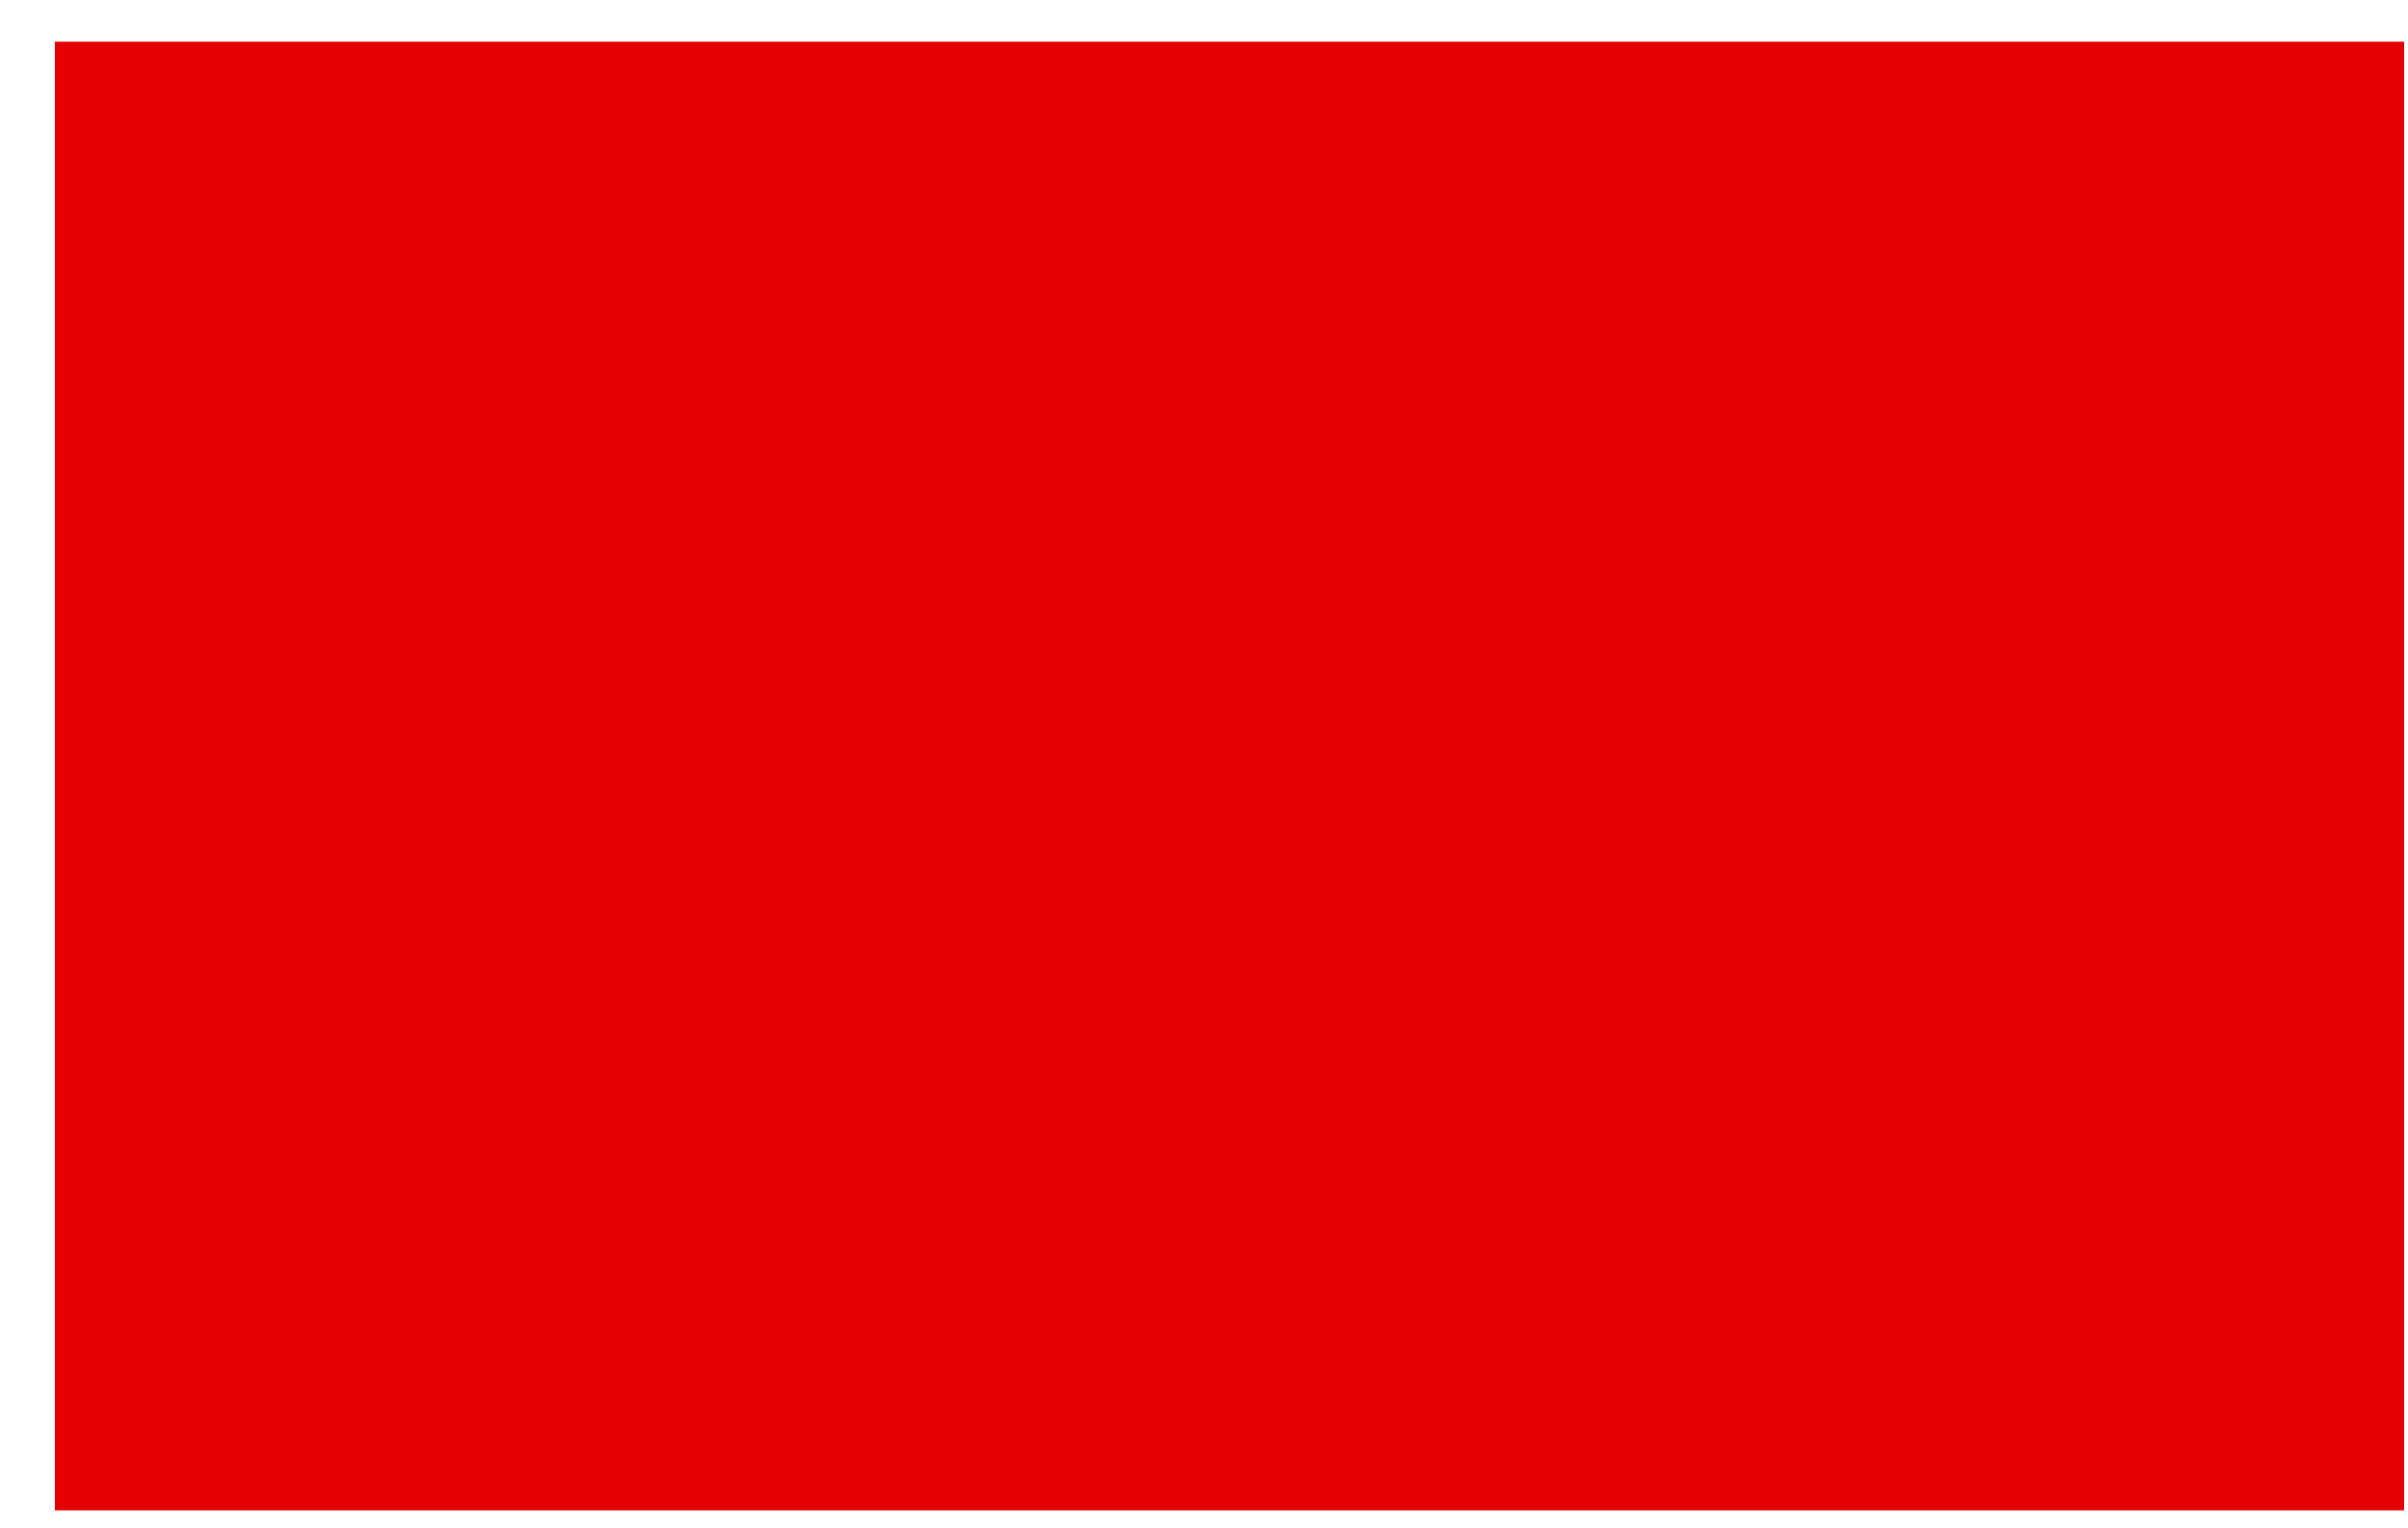
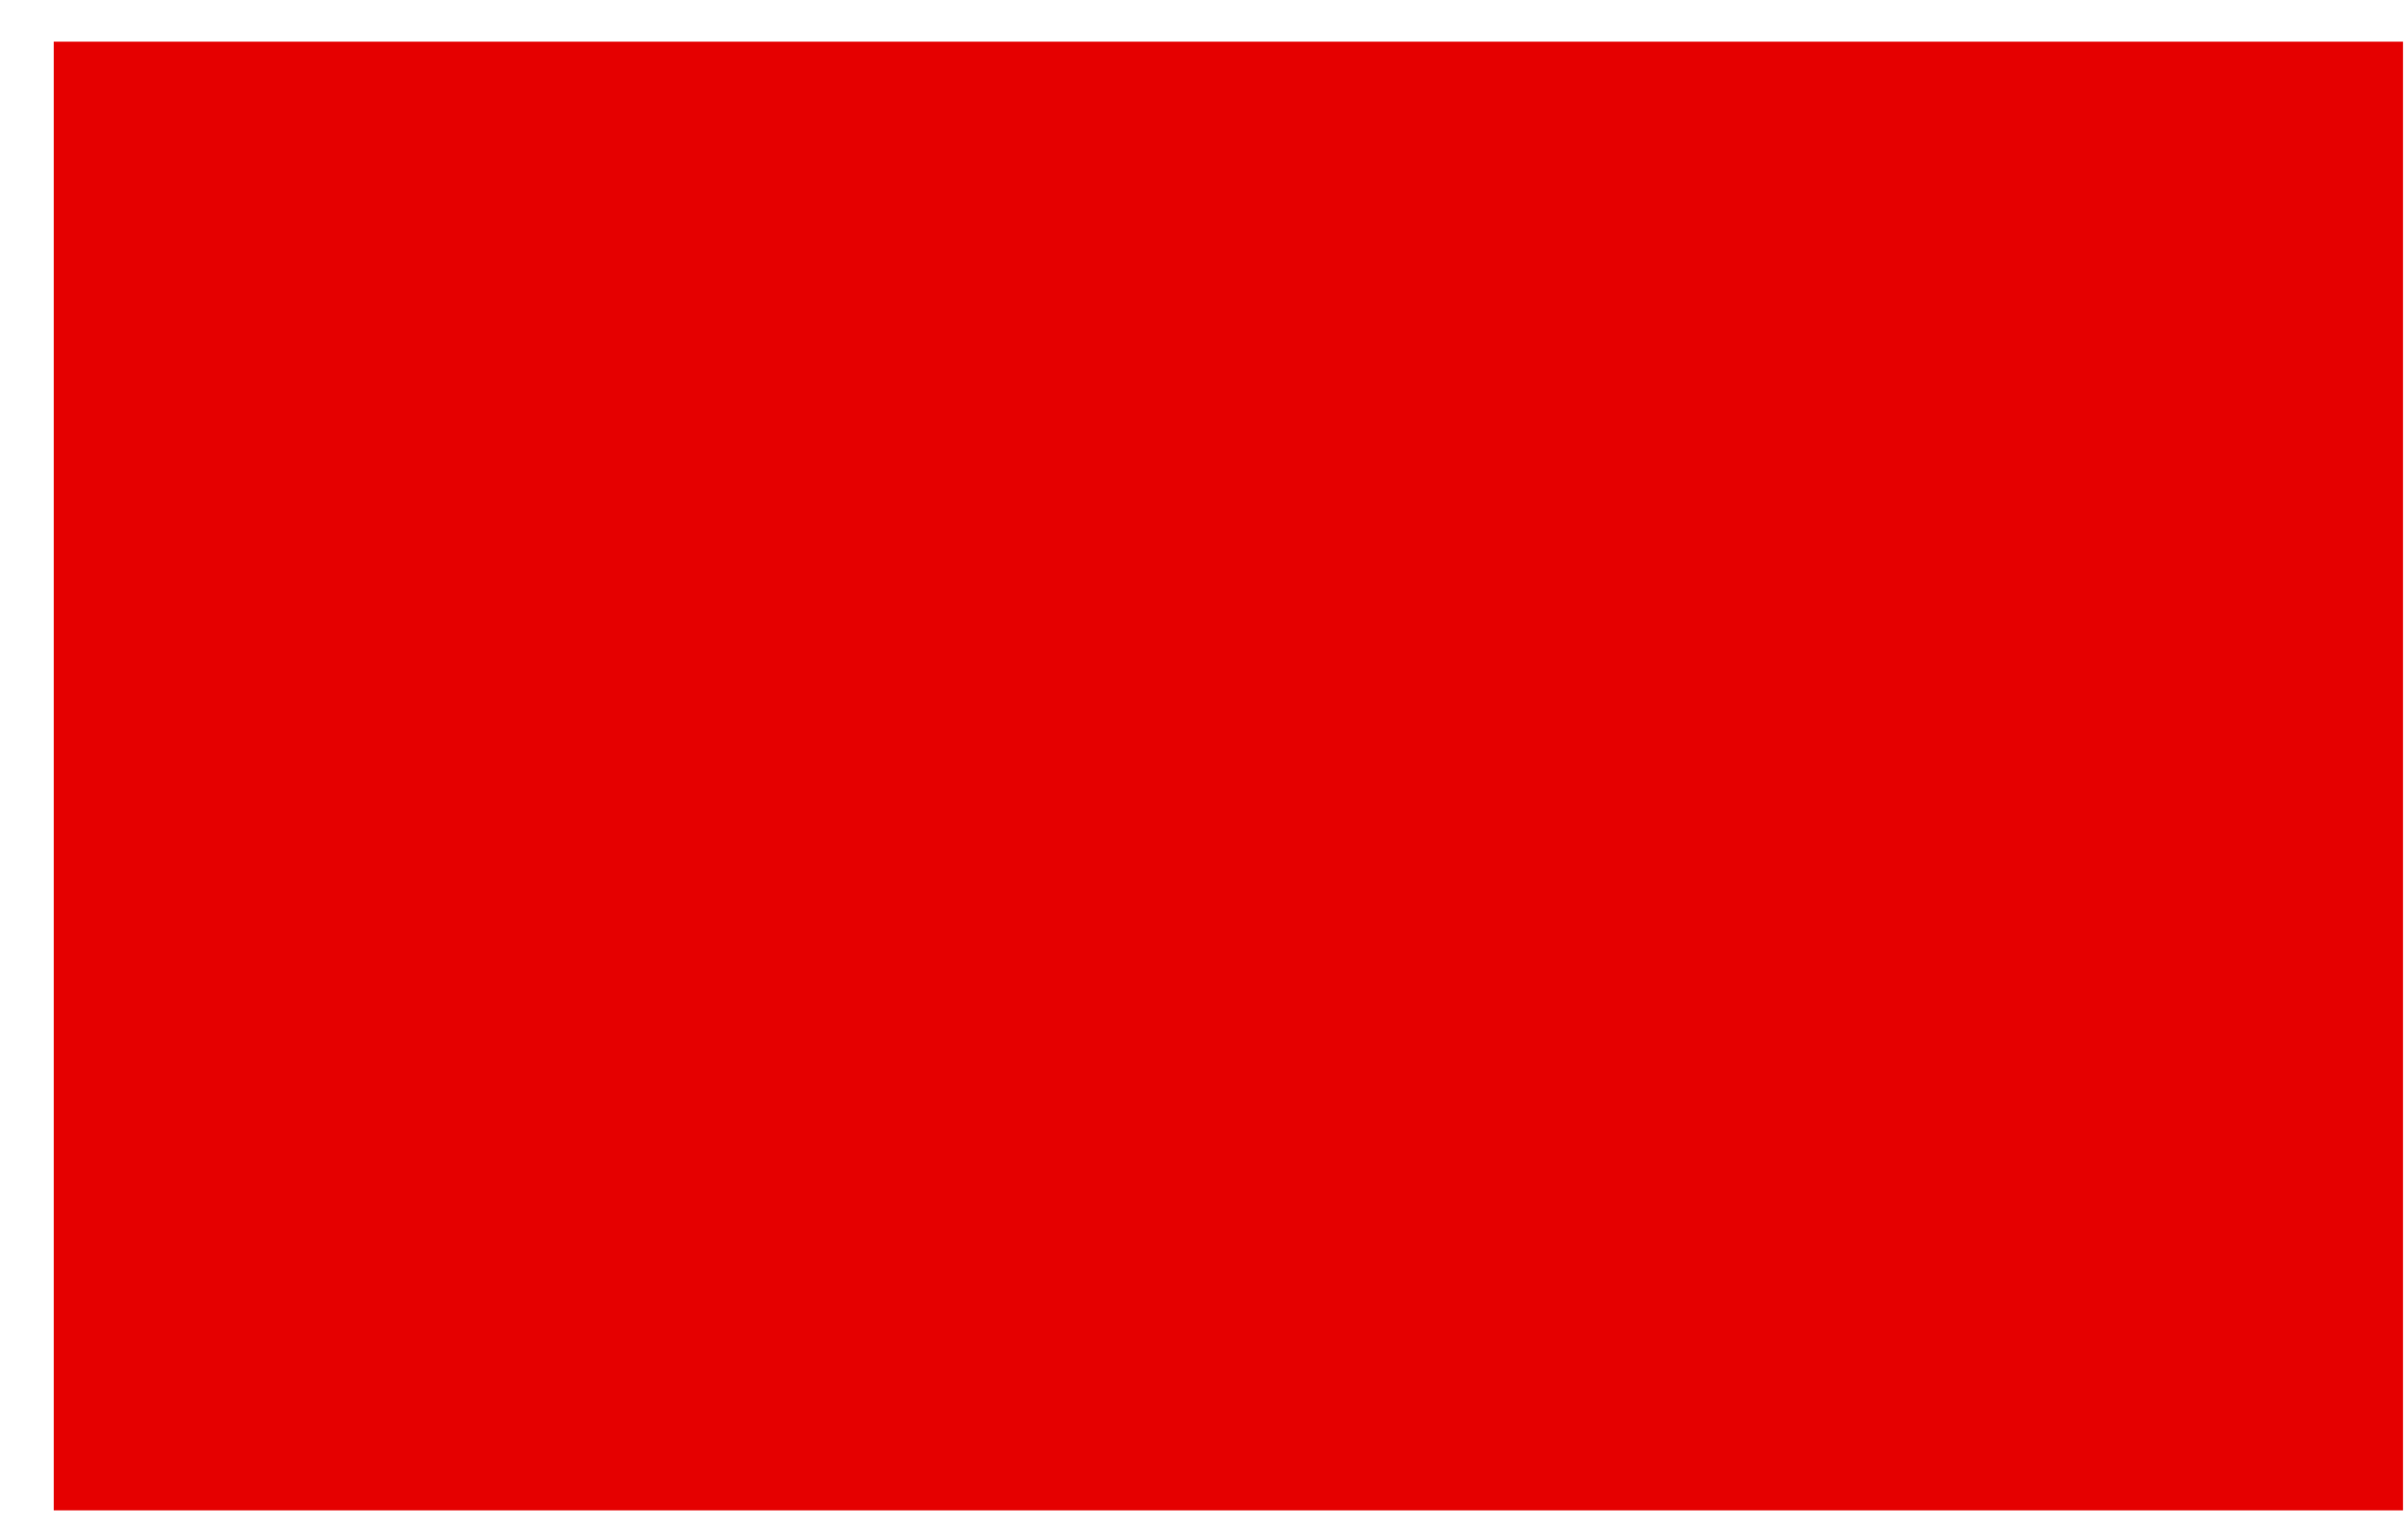
<svg xmlns="http://www.w3.org/2000/svg" width="100%" height="100%" viewBox="0 0 41 26" version="1.1" xml:space="preserve" style="fill-rule:evenodd;clip-rule:evenodd;stroke-linejoin:round;stroke-miterlimit:2;">
-   <rect id="tim-pasova" x="0.934" y="0.71" width="40" height="25" style="fill:none;" />
+   <rect id="tim-pasova" x="0.915" y="0.71" width="40" height="25" style="fill:none;" />
  <clipPath id="_clip1">
-     <rect x="0.934" y="0.71" width="40" height="25" />
+     <rect x="0.915" y="0.71" width="40" height="25" />
  </clipPath>
  <g clip-path="url(#_clip1)">
-     <rect x="0.934" y="0.71" width="40" height="25" style="fill:#e50000;" />
+     <rect x="0.915" y="0.71" width="40" height="25" style="fill:#e50000;" />
  </g>
</svg>
